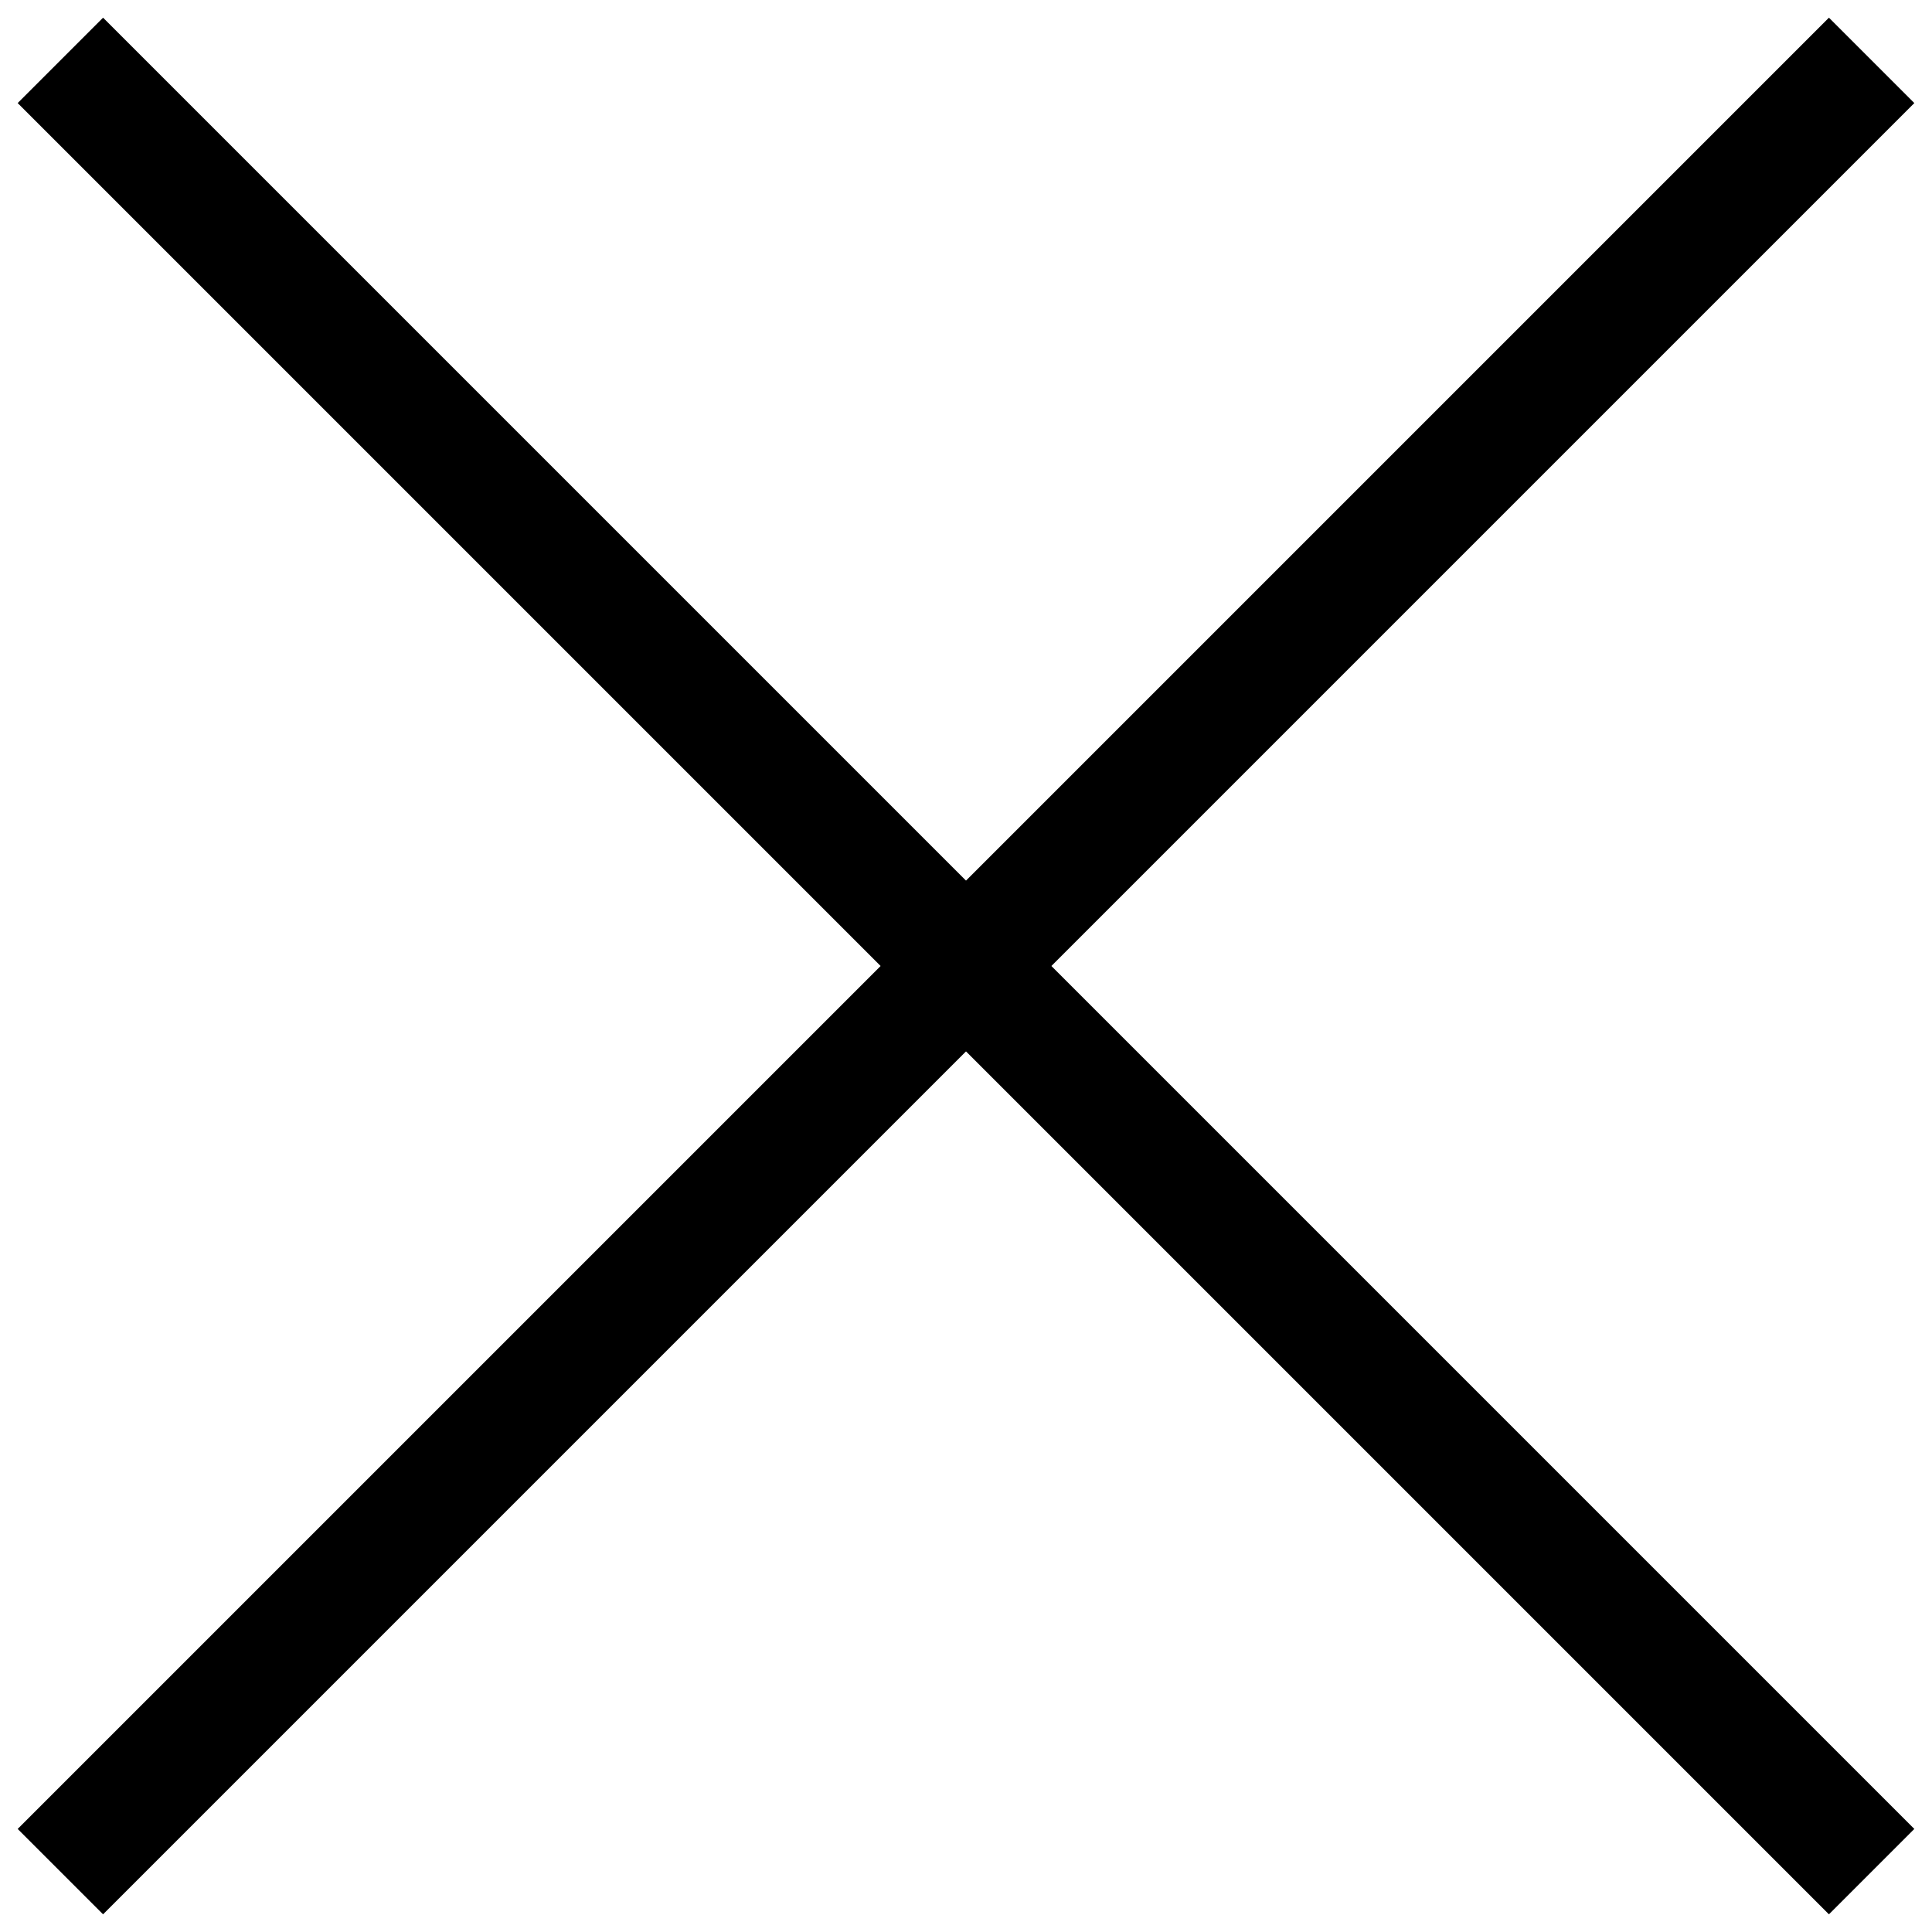
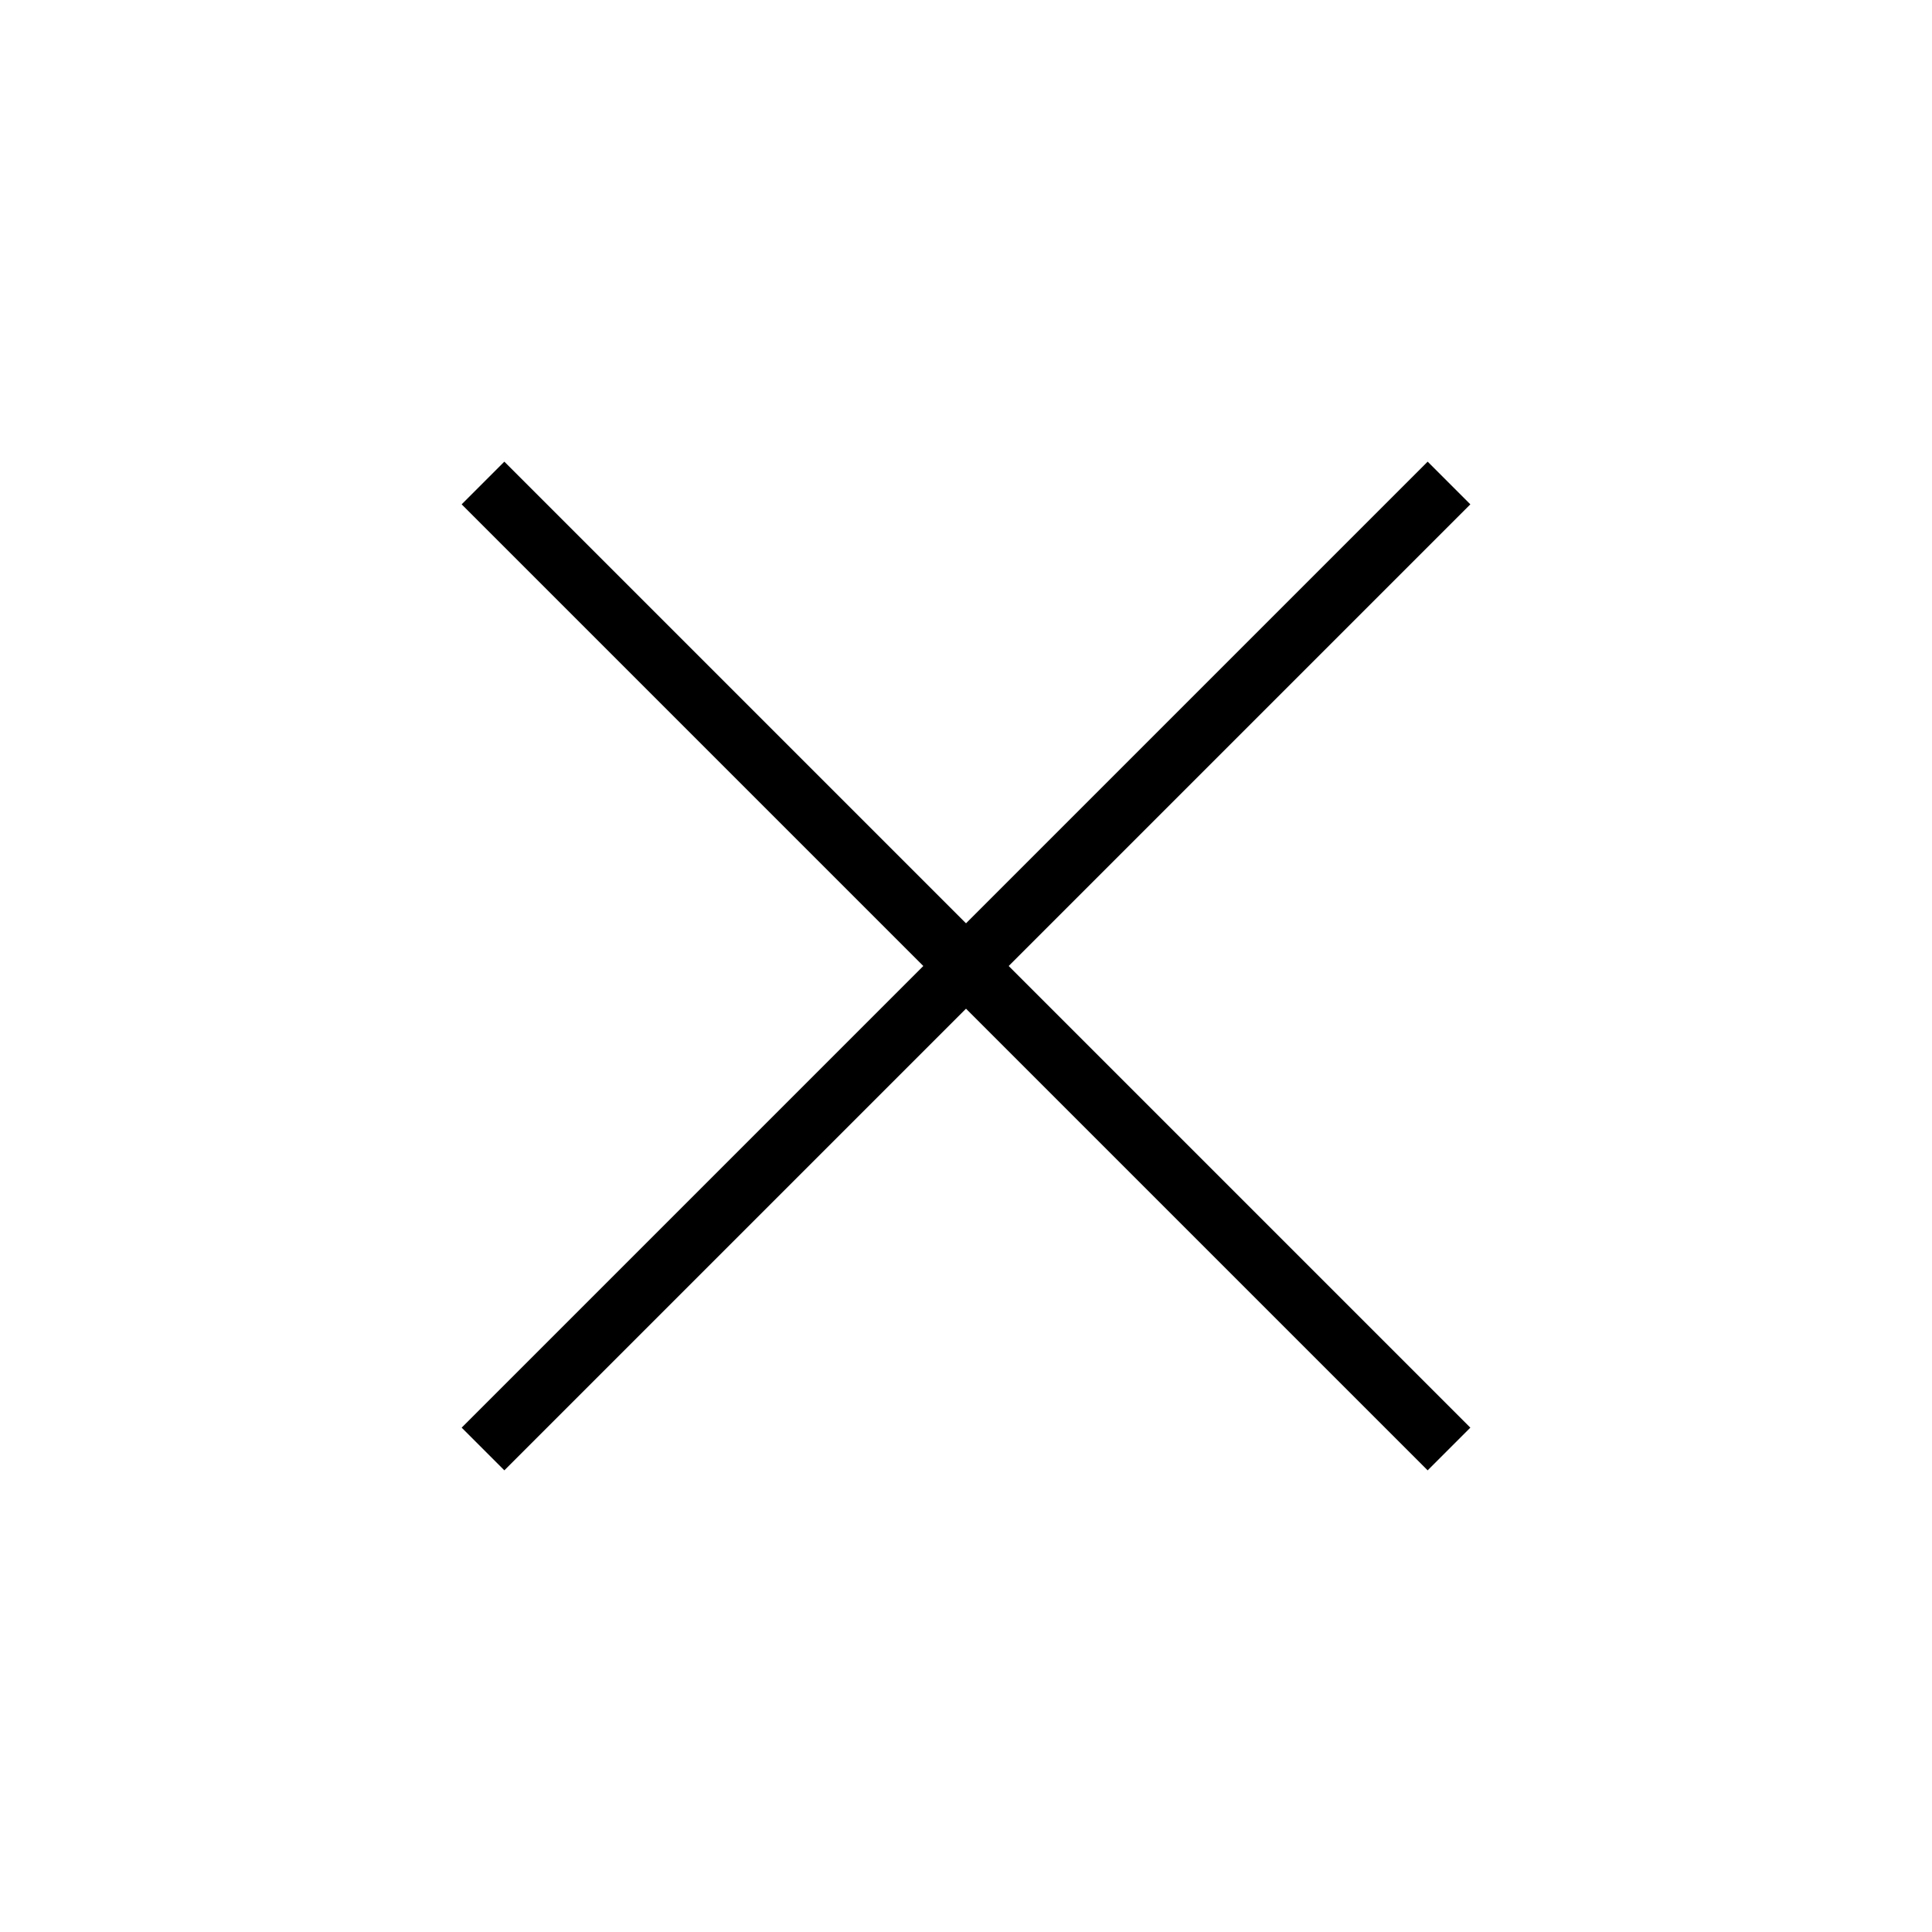
<svg xmlns="http://www.w3.org/2000/svg" viewBox="0 0 32 32">
-   <line fill="none" stroke="black" stroke-width="2" x1="1" y1="31" x2="31" y2="1" />
-   <line fill="none" stroke="black" stroke-width="2" x1="1" y1="1" x2="31" y2="31" />
+   <line fill="none" stroke="black" stroke-width="1" x1="8" y1="24" x2="24" y2="8" />
+   <line fill="none" stroke="black" stroke-width="1" x1="8" y1="8" x2="24" y2="24" />
</svg>
